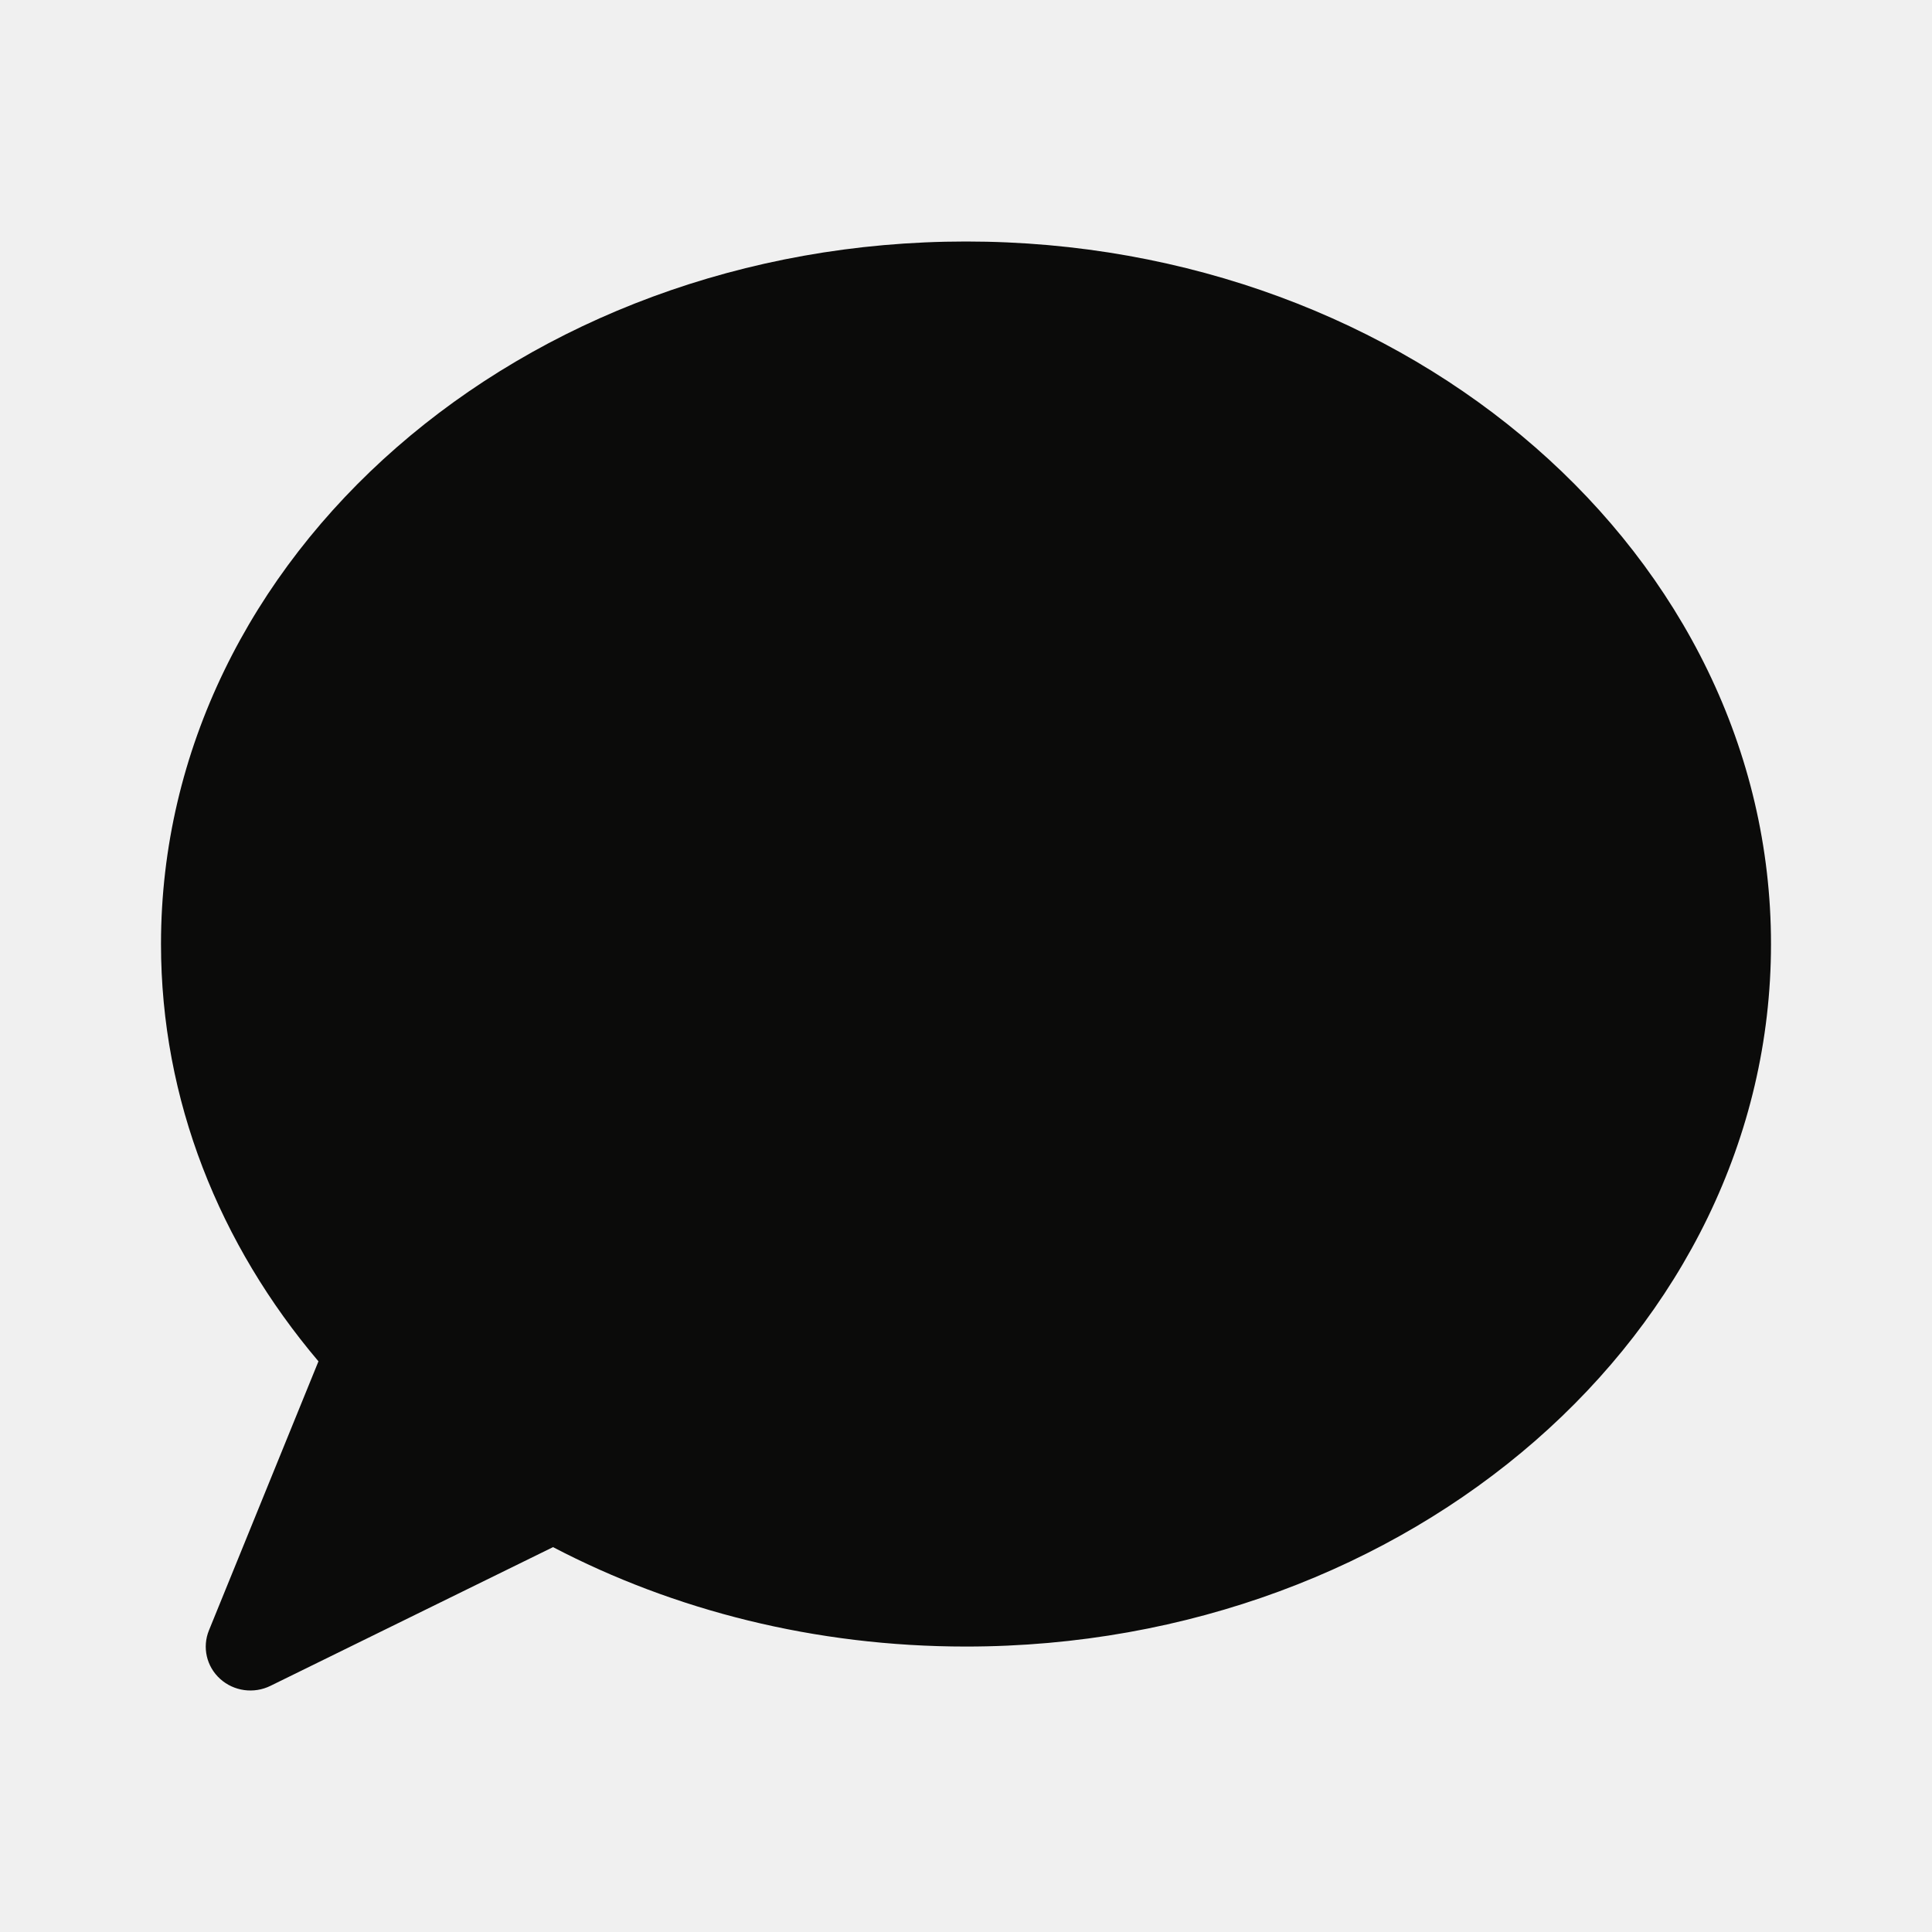
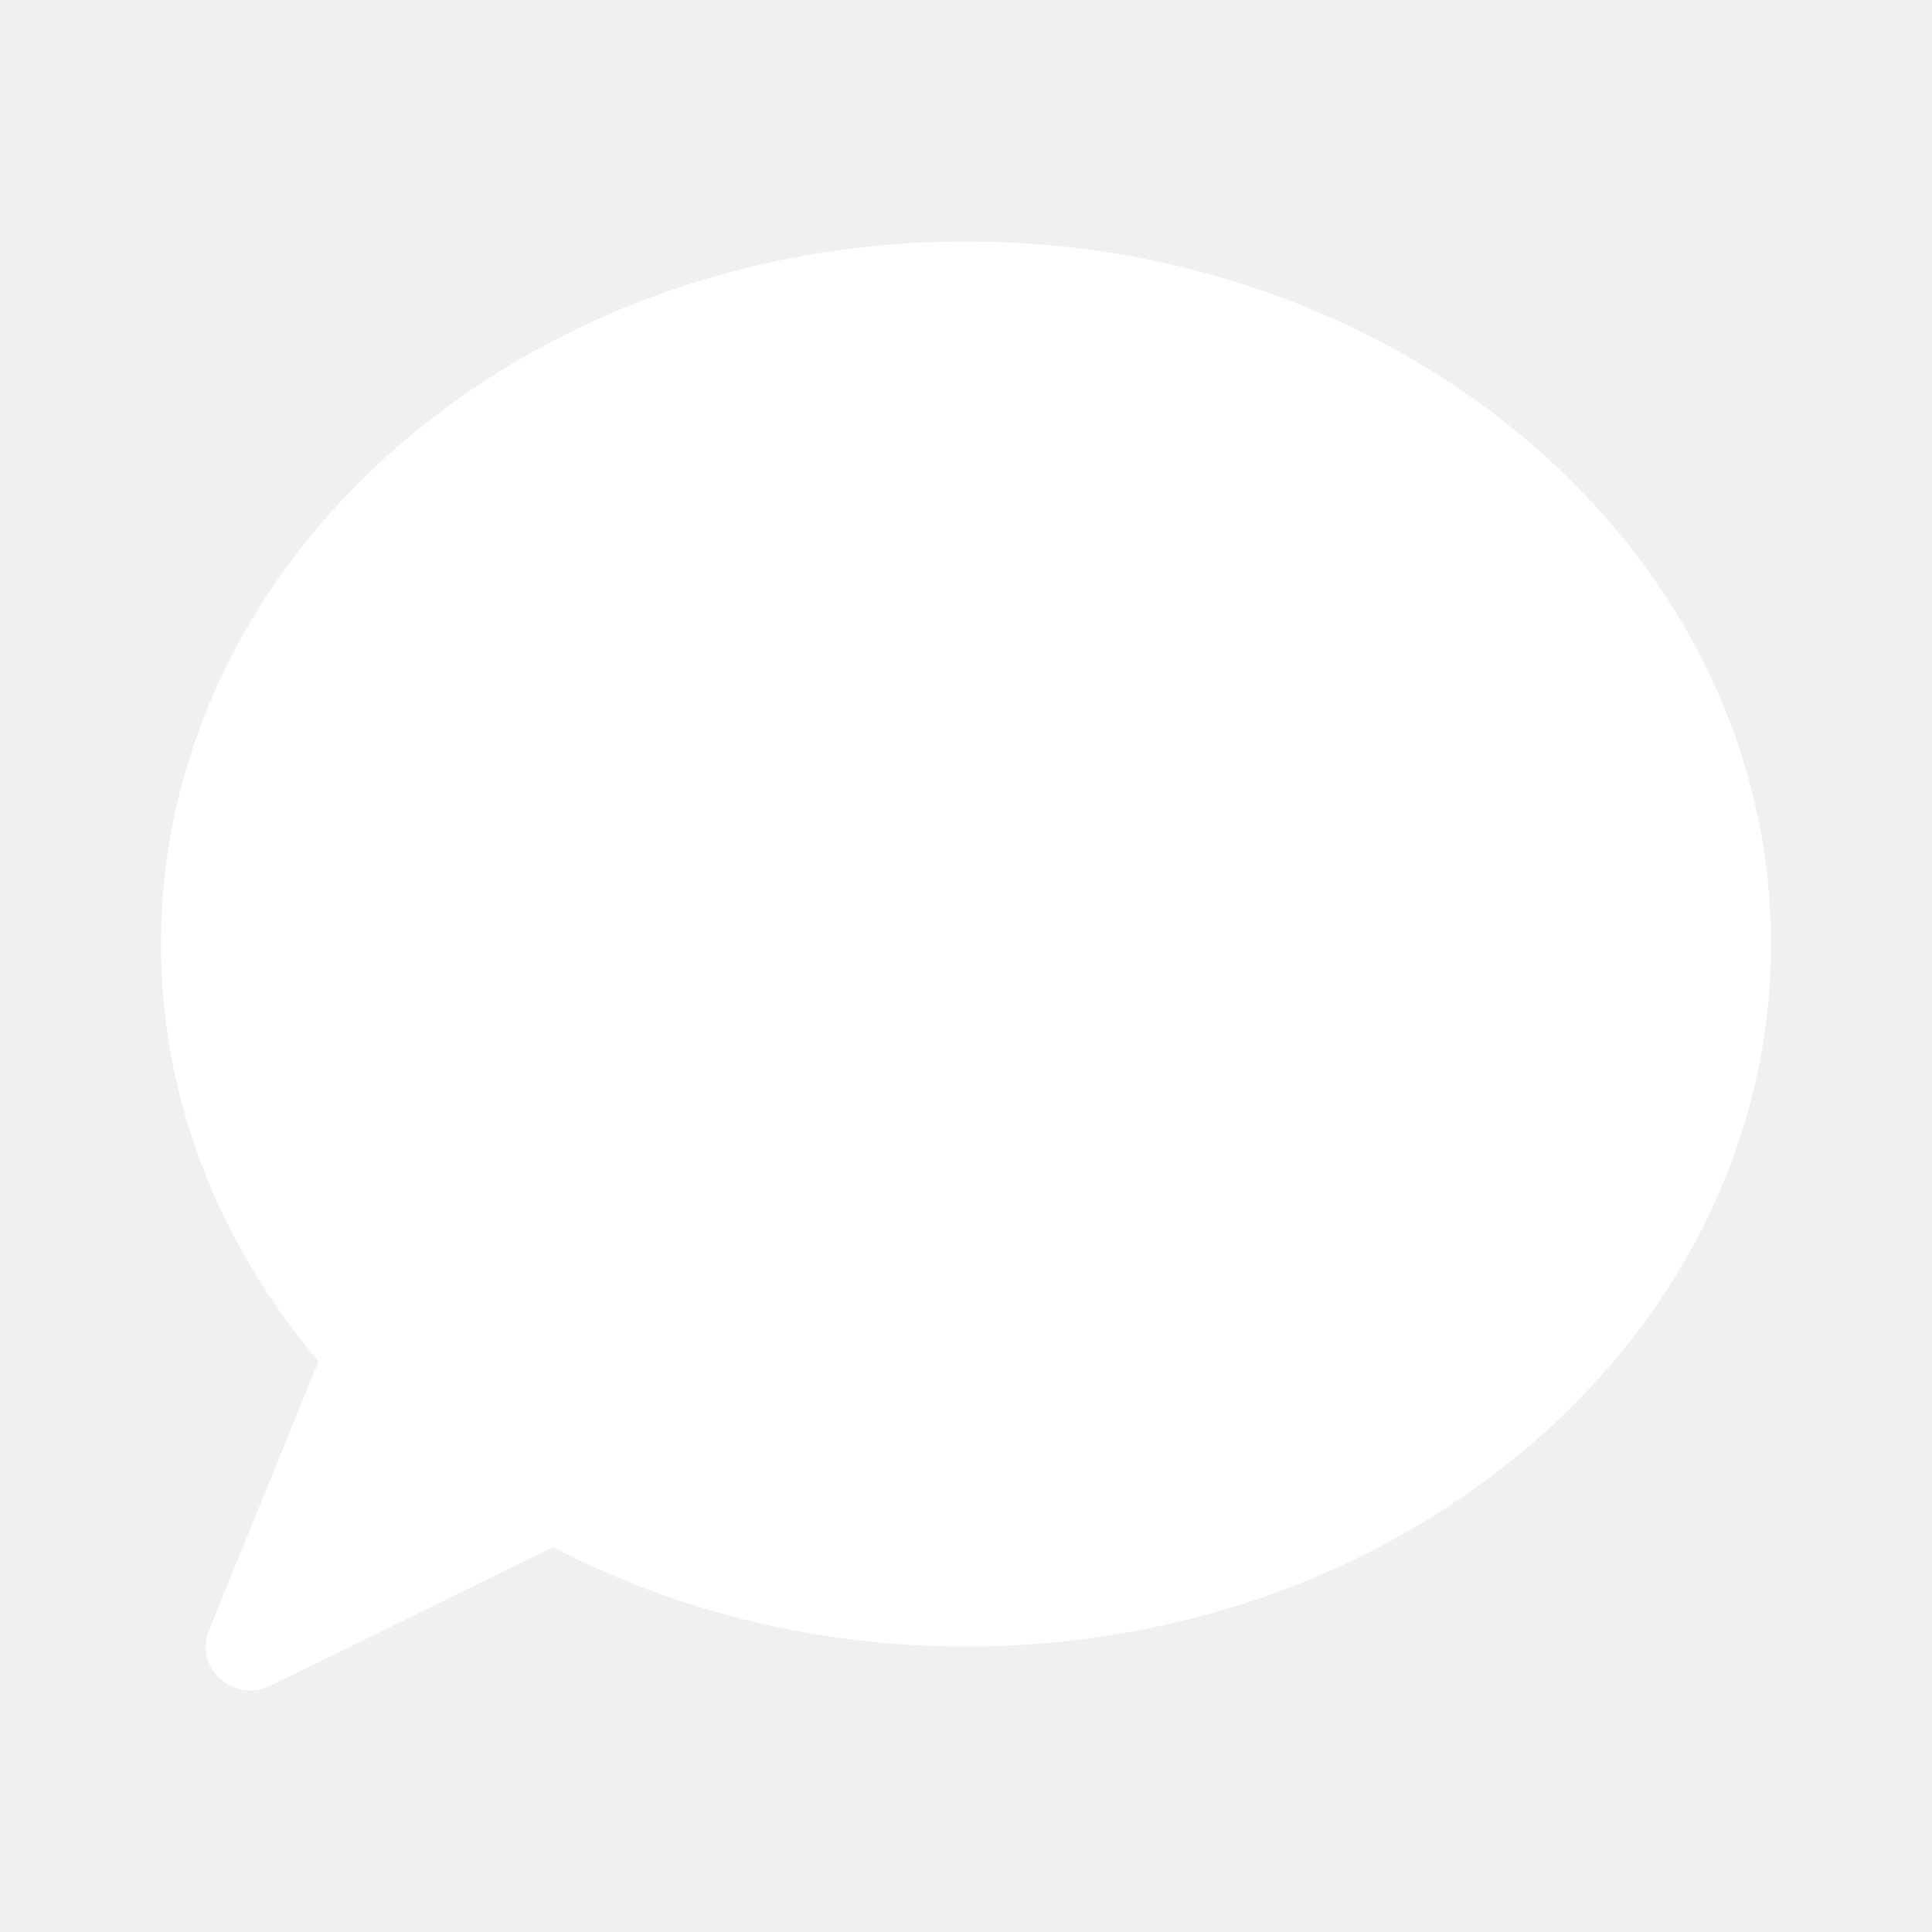
<svg xmlns="http://www.w3.org/2000/svg" width="24" height="24" viewBox="0 0 24 24" fill="none">
-   <path d="M12 3C17.523 3 22 6.907 22 11.727C22 16.547 17.523 20.454 12 20.454C10.124 20.454 8.37 20.003 6.87 19.219L3.36 20.942C3.153 21.044 2.904 21.009 2.735 20.856C2.565 20.703 2.51 20.462 2.596 20.252L3.956 16.911C2.728 15.461 2 13.669 2 11.727C2 6.907 6.477 3 12 3Z" fill="#0B0B0A" />
+   <path d="M12 3C17.523 3 22 6.907 22 11.727C22 16.547 17.523 20.454 12 20.454C10.124 20.454 8.37 20.003 6.87 19.219L3.36 20.942C3.153 21.044 2.904 21.009 2.735 20.856C2.565 20.703 2.51 20.462 2.596 20.252L3.956 16.911C2.728 15.461 2 13.669 2 11.727C2 6.907 6.477 3 12 3Z" fill="#fff" />
</svg>
